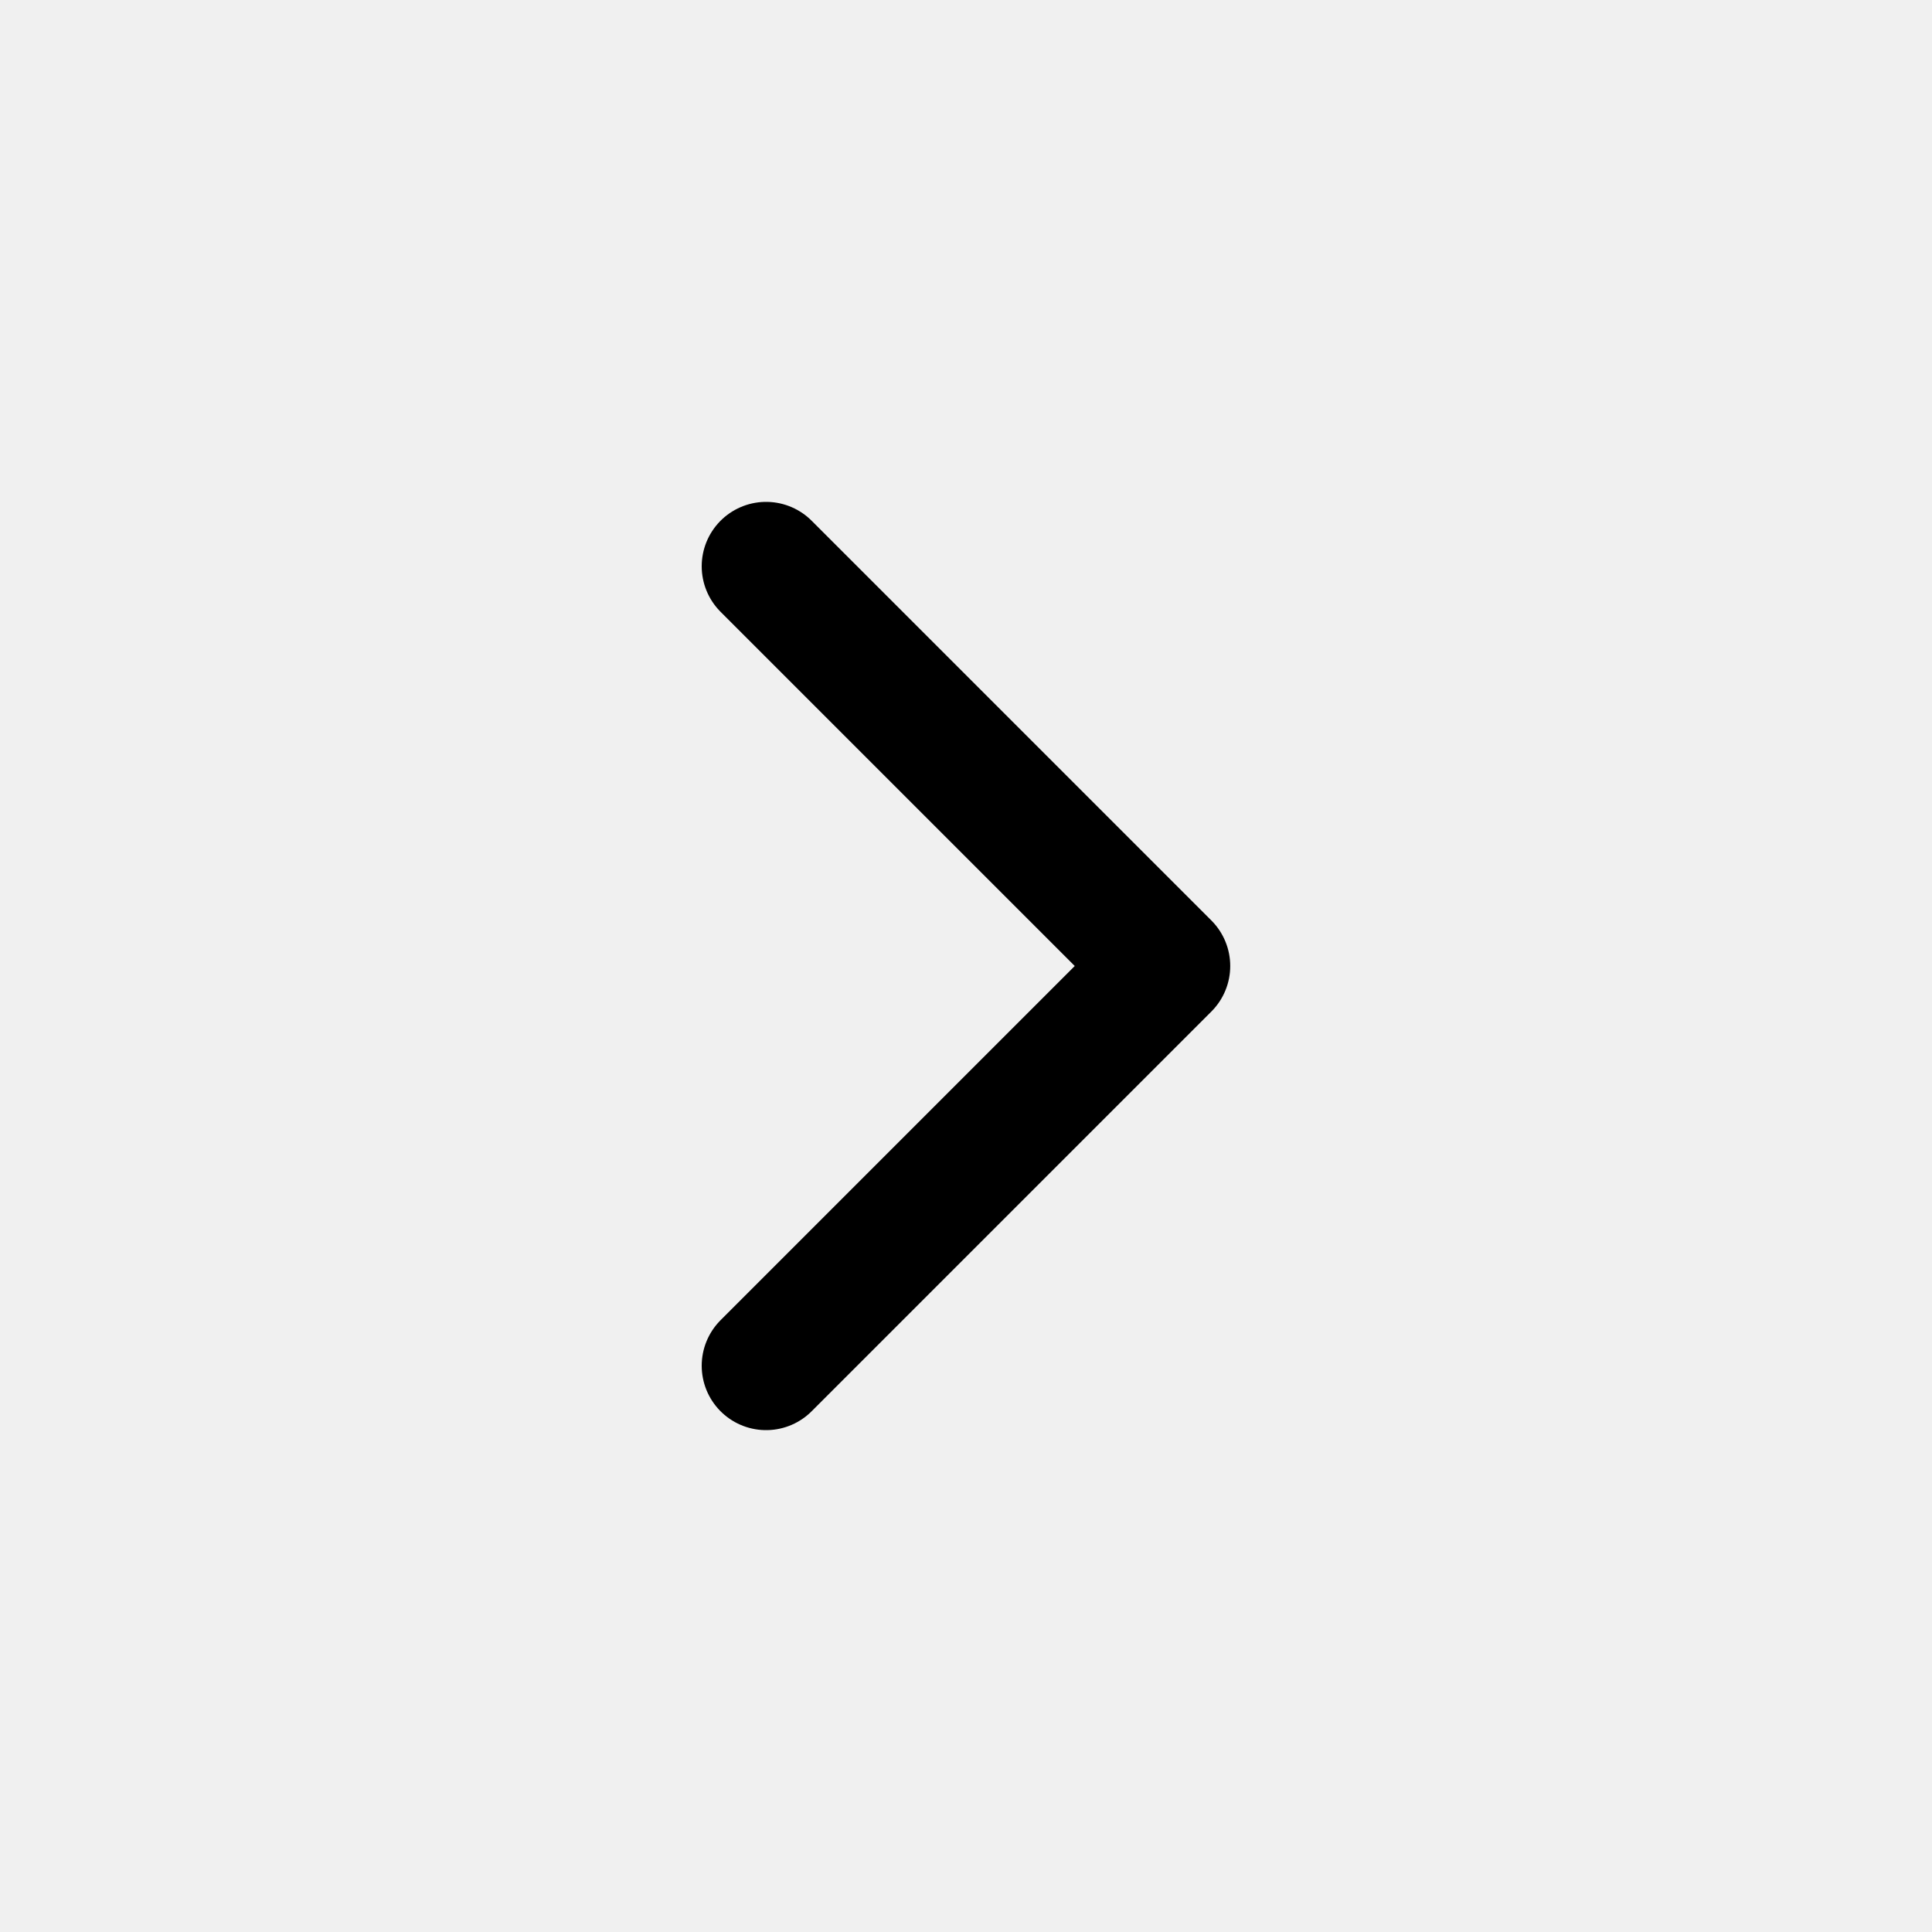
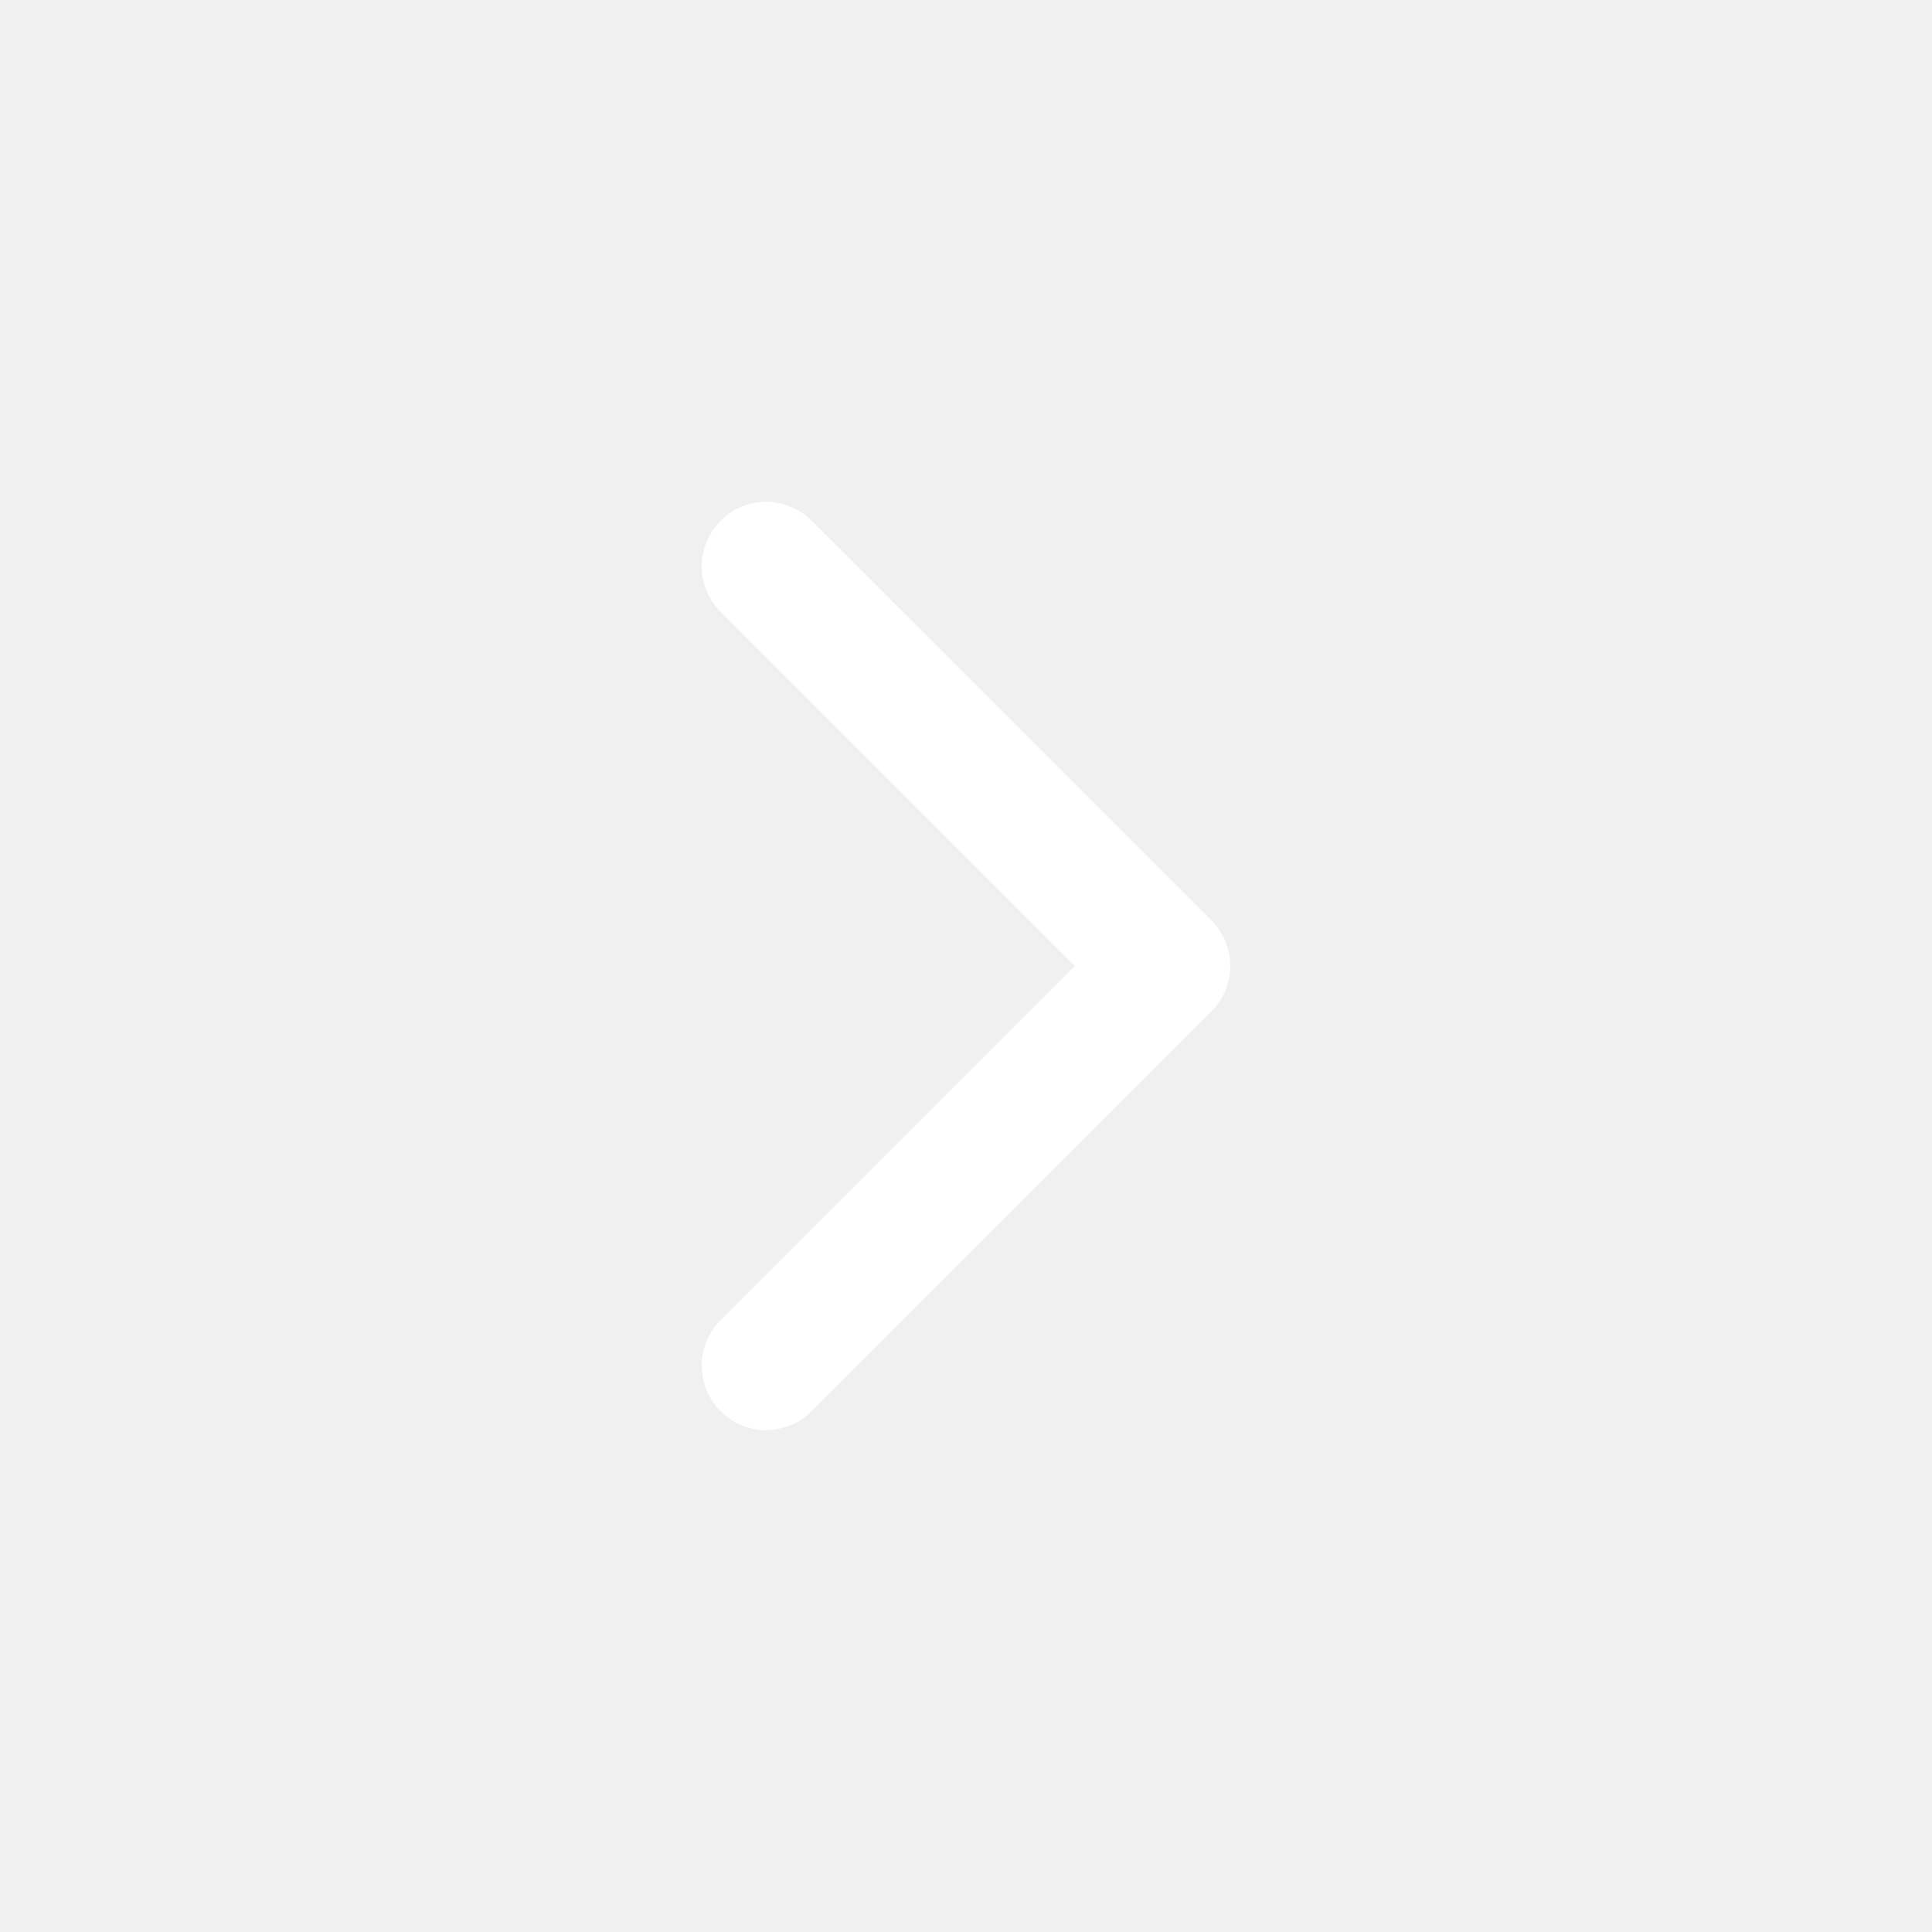
<svg xmlns="http://www.w3.org/2000/svg" width="30" height="30" viewBox="0 0 30 30" fill="none">
-   <path d="M11.896 8.793L18.103 15L11.896 21.207" stroke="black" stroke-width="2" stroke-miterlimit="10" stroke-linecap="round" stroke-linejoin="round" />
+   <path d="M11.896 8.793L18.103 15L11.896 21.207" stroke="white" stroke-width="2" stroke-miterlimit="10" stroke-linecap="round" stroke-linejoin="round" />
</svg>
